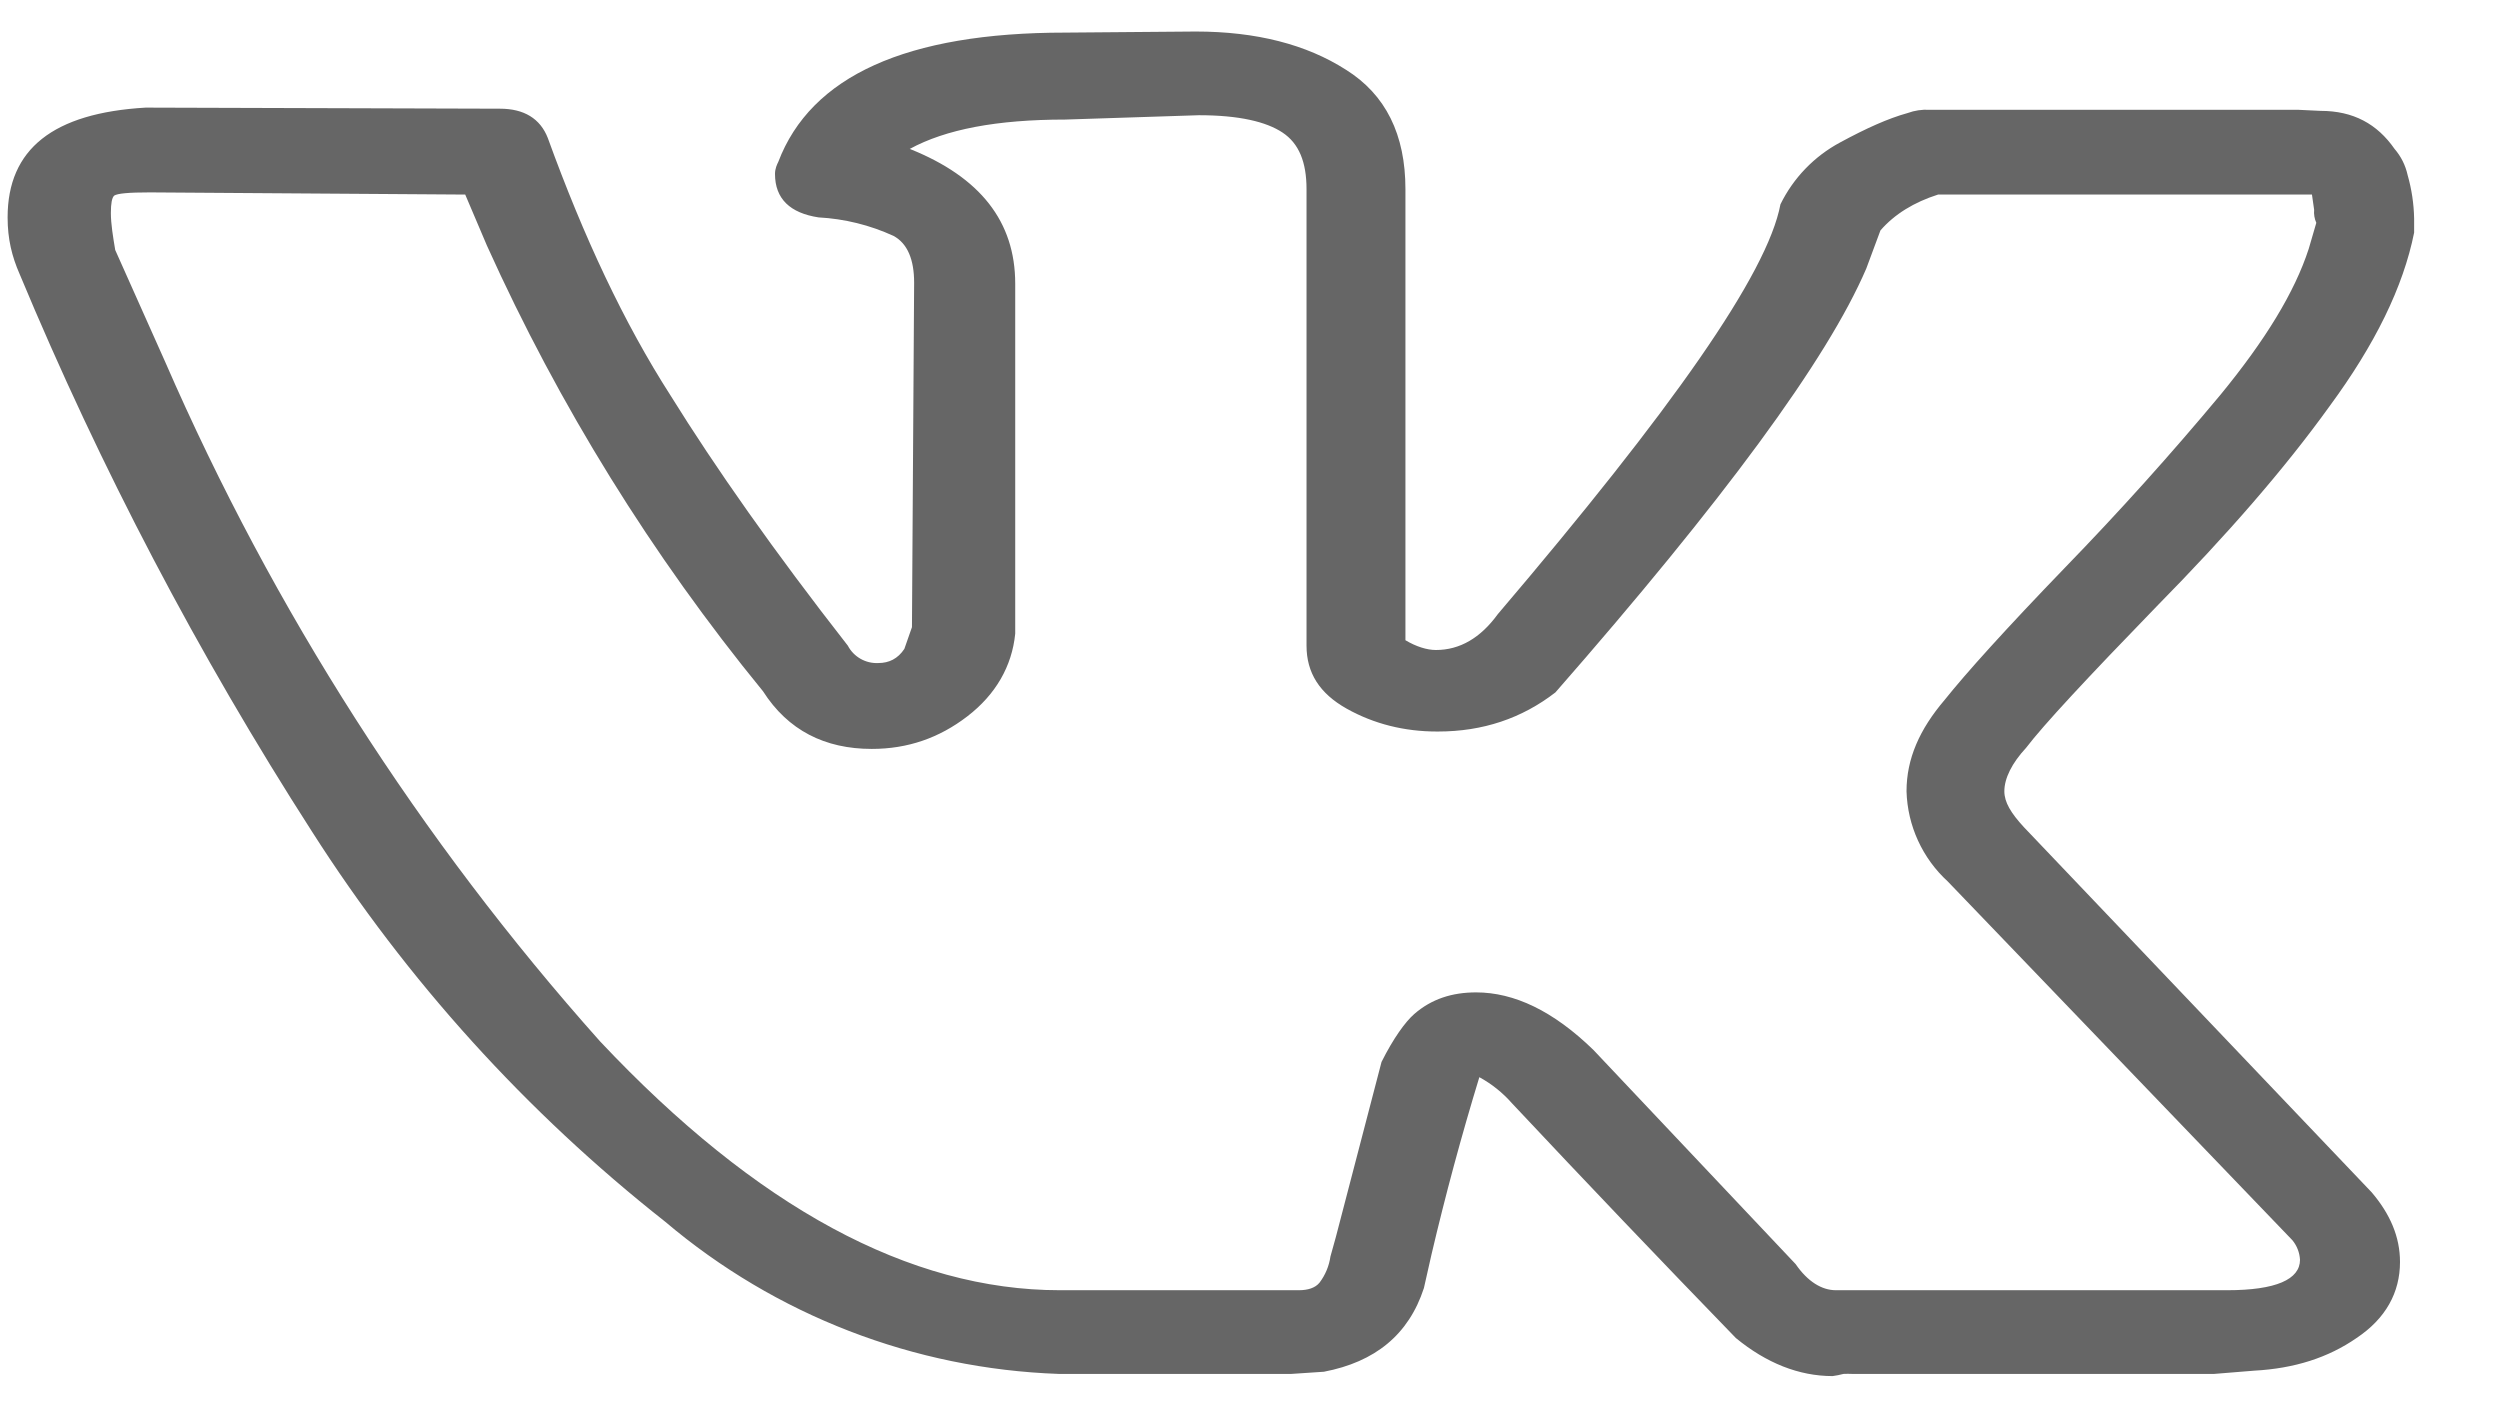
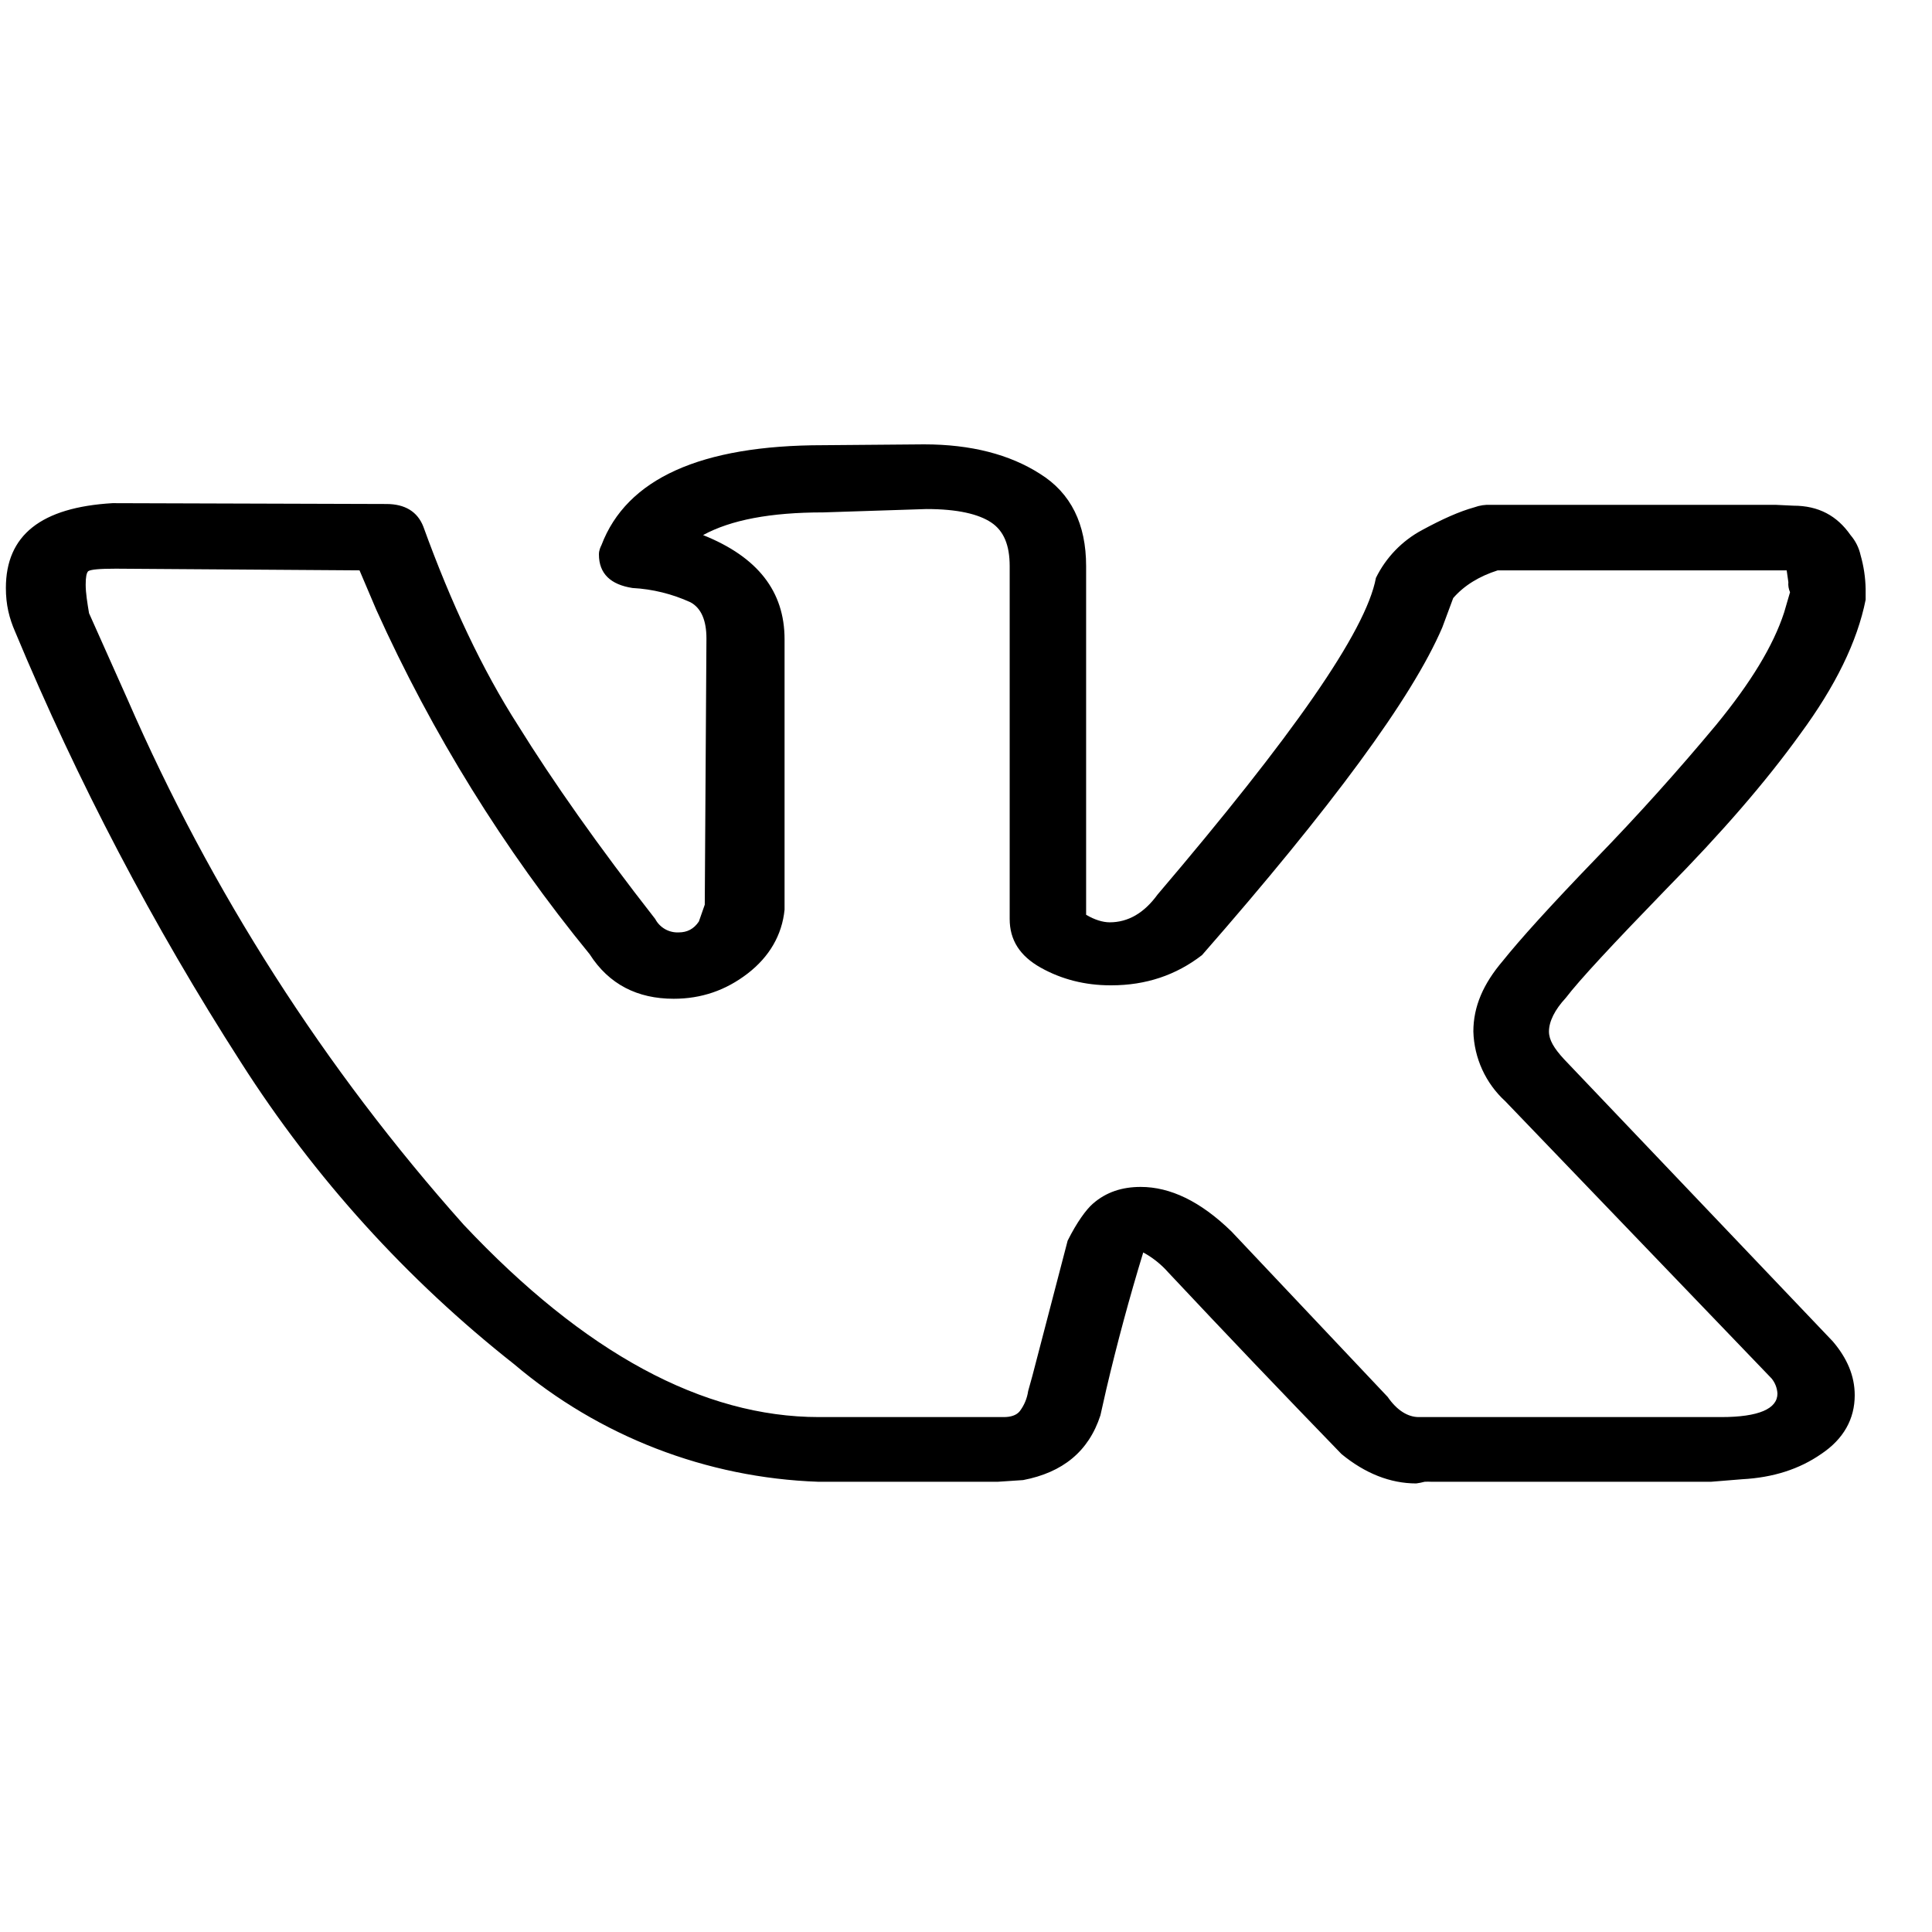
- <svg xmlns="http://www.w3.org/2000/svg" viewBox="0 0 23 13" fill="none">
-   <path d="M.07 2c0-.63.42-.96 1.27-1.01L4.6 1c.22 0 .37.09.44.27.33.91.7 1.7 1.13 2.37.41.66.95 1.43 1.63 2.3a.3.3 0 00.28.16c.1 0 .18-.04.24-.13l.07-.2.02-3.17c0-.21-.06-.36-.19-.43A1.9 1.9 0 007.53 2c-.26-.04-.4-.17-.4-.4 0-.05.02-.09.03-.11C7.46.7 8.34.3 9.8.3L11 .29c.56 0 1.02.12 1.38.35.37.23.55.6.55 1.1v4.15c.1.06.2.09.28.09.22 0 .41-.11.57-.33 1.6-1.88 2.48-3.13 2.6-3.77a1.29 1.29 0 01.55-.57c.24-.13.44-.22.62-.27a.5.5 0 01.2-.03h3.39l.21.01c.3 0 .52.12.68.35.06.07.1.15.12.24a1.57 1.57 0 01.06.4v.13c-.1.5-.36 1.03-.78 1.6-.41.57-.94 1.18-1.59 1.84-.64.66-1.04 1.09-1.2 1.3-.13.14-.2.28-.2.4 0 .1.06.2.18.33l3.2 3.36c.17.2.26.41.26.64 0 .28-.13.52-.4.7-.26.18-.57.28-.94.3l-.37.03h-3.33a.8.8 0 00-.08 0 .8.8 0 01-.1.02c-.31 0-.61-.12-.89-.35a182 182 0 01-2.06-2.16 1.1 1.1 0 00-.3-.24 25.65 25.65 0 00-.44 1.63l-.07.31c-.14.43-.45.68-.92.77l-.3.02H9.74a5.92 5.92 0 01-3.62-1.4 14.5 14.5 0 01-3.25-3.59A32.9 32.9 0 01.18 2.52C.11 2.36.07 2.2.07 2zm13.15 4.73c-.3 0-.58-.07-.83-.21-.25-.14-.37-.33-.37-.58v-4.2c0-.25-.07-.42-.22-.52-.15-.1-.4-.16-.77-.16L9.8 1.1c-.63 0-1.1.09-1.43.27.65.26.97.67.97 1.24v3.22c-.03.3-.18.56-.44.76-.26.2-.55.3-.88.3-.43 0-.77-.17-1-.53a18.47 18.47 0 01-2.54-4.1l-.2-.47-2.9-.02c-.2 0-.3.01-.33.03-.02.02-.03.07-.03.16 0 .1.02.22.04.34l.46 1.03a23.46 23.46 0 004 6.25c1.44 1.53 2.85 2.29 4.23 2.29h2.2c.08 0 .15-.02.19-.07a.52.52 0 00.1-.24l.05-.18.42-1.61c.11-.22.22-.37.3-.44.16-.14.35-.2.57-.2.35 0 .71.17 1.08.53l1.86 1.97c.11.16.24.24.37.24h3.6c.45 0 .67-.1.67-.28a.31.31 0 00-.07-.18l-3.17-3.3a1.17 1.17 0 01-.38-.83c0-.3.12-.57.35-.84.2-.25.56-.65 1.11-1.22a28.2 28.2 0 001.43-1.59c.41-.5.68-.94.81-1.34l.07-.24a.24.24 0 01-.02-.12l-.02-.14h-3.44c-.22.07-.4.18-.53.33l-.13.35c-.36.84-1.32 2.14-2.86 3.9-.31.24-.67.36-1.08.36z" fill="#666" />
+ <svg xmlns="http://www.w3.org/2000/svg" width="10" height="10" viewBox="0 0 23 13" fill="none">
+   <path d="M.07 2c0-.63.42-.96 1.27-1.01L4.6 1c.22 0 .37.09.44.27.33.91.7 1.7 1.13 2.37.41.66.95 1.43 1.63 2.3a.3.3 0 00.28.16c.1 0 .18-.04.24-.13l.07-.2.02-3.17c0-.21-.06-.36-.19-.43A1.9 1.9 0 007.53 2c-.26-.04-.4-.17-.4-.4 0-.05.02-.09.03-.11C7.46.7 8.34.3 9.8.3L11 .29c.56 0 1.02.12 1.38.35.37.23.55.6.55 1.1v4.15c.1.06.2.09.28.09.22 0 .41-.11.57-.33 1.6-1.88 2.48-3.13 2.6-3.77a1.29 1.29 0 01.55-.57c.24-.13.44-.22.62-.27a.5.5 0 01.2-.03h3.39l.21.01c.3 0 .52.12.68.35.06.07.1.15.12.24a1.57 1.57 0 01.06.4v.13c-.1.5-.36 1.03-.78 1.6-.41.57-.94 1.18-1.59 1.84-.64.66-1.04 1.09-1.2 1.3-.13.14-.2.28-.2.4 0 .1.06.2.18.33l3.2 3.36c.17.2.26.41.26.64 0 .28-.13.52-.4.7-.26.18-.57.28-.94.3l-.37.03h-3.33a.8.8 0 00-.08 0 .8.8 0 01-.1.02c-.31 0-.61-.12-.89-.35a182 182 0 01-2.06-2.16 1.1 1.1 0 00-.3-.24 25.65 25.65 0 00-.44 1.63l-.07.31c-.14.43-.45.68-.92.77l-.3.02H9.74a5.92 5.92 0 01-3.62-1.4 14.5 14.5 0 01-3.25-3.59A32.9 32.9 0 01.18 2.52C.11 2.36.07 2.2.07 2zm13.15 4.73c-.3 0-.58-.07-.83-.21-.25-.14-.37-.33-.37-.58v-4.2c0-.25-.07-.42-.22-.52-.15-.1-.4-.16-.77-.16L9.8 1.1c-.63 0-1.1.09-1.43.27.65.26.97.67.97 1.24v3.22c-.03.3-.18.56-.44.76-.26.2-.55.3-.88.3-.43 0-.77-.17-1-.53a18.47 18.47 0 01-2.54-4.1l-.2-.47-2.9-.02c-.2 0-.3.01-.33.03-.02.02-.03.07-.03.16 0 .1.02.22.04.34l.46 1.03a23.46 23.46 0 004 6.25c1.44 1.53 2.85 2.29 4.23 2.29h2.2c.08 0 .15-.02.19-.07a.52.52 0 00.1-.24l.05-.18.42-1.61c.11-.22.22-.37.3-.44.16-.14.35-.2.57-.2.35 0 .71.17 1.08.53l1.86 1.97c.11.16.24.24.37.24h3.6c.45 0 .67-.1.67-.28a.31.31 0 00-.07-.18l-3.17-3.3a1.17 1.17 0 01-.38-.83c0-.3.12-.57.35-.84.2-.25.56-.65 1.11-1.22a28.2 28.2 0 001.43-1.59c.41-.5.68-.94.81-1.34l.07-.24a.24.24 0 01-.02-.12l-.02-.14h-3.44c-.22.07-.4.18-.53.33l-.13.35c-.36.84-1.32 2.14-2.86 3.9-.31.24-.67.36-1.08.36z" fill="currentColor" />
</svg>
